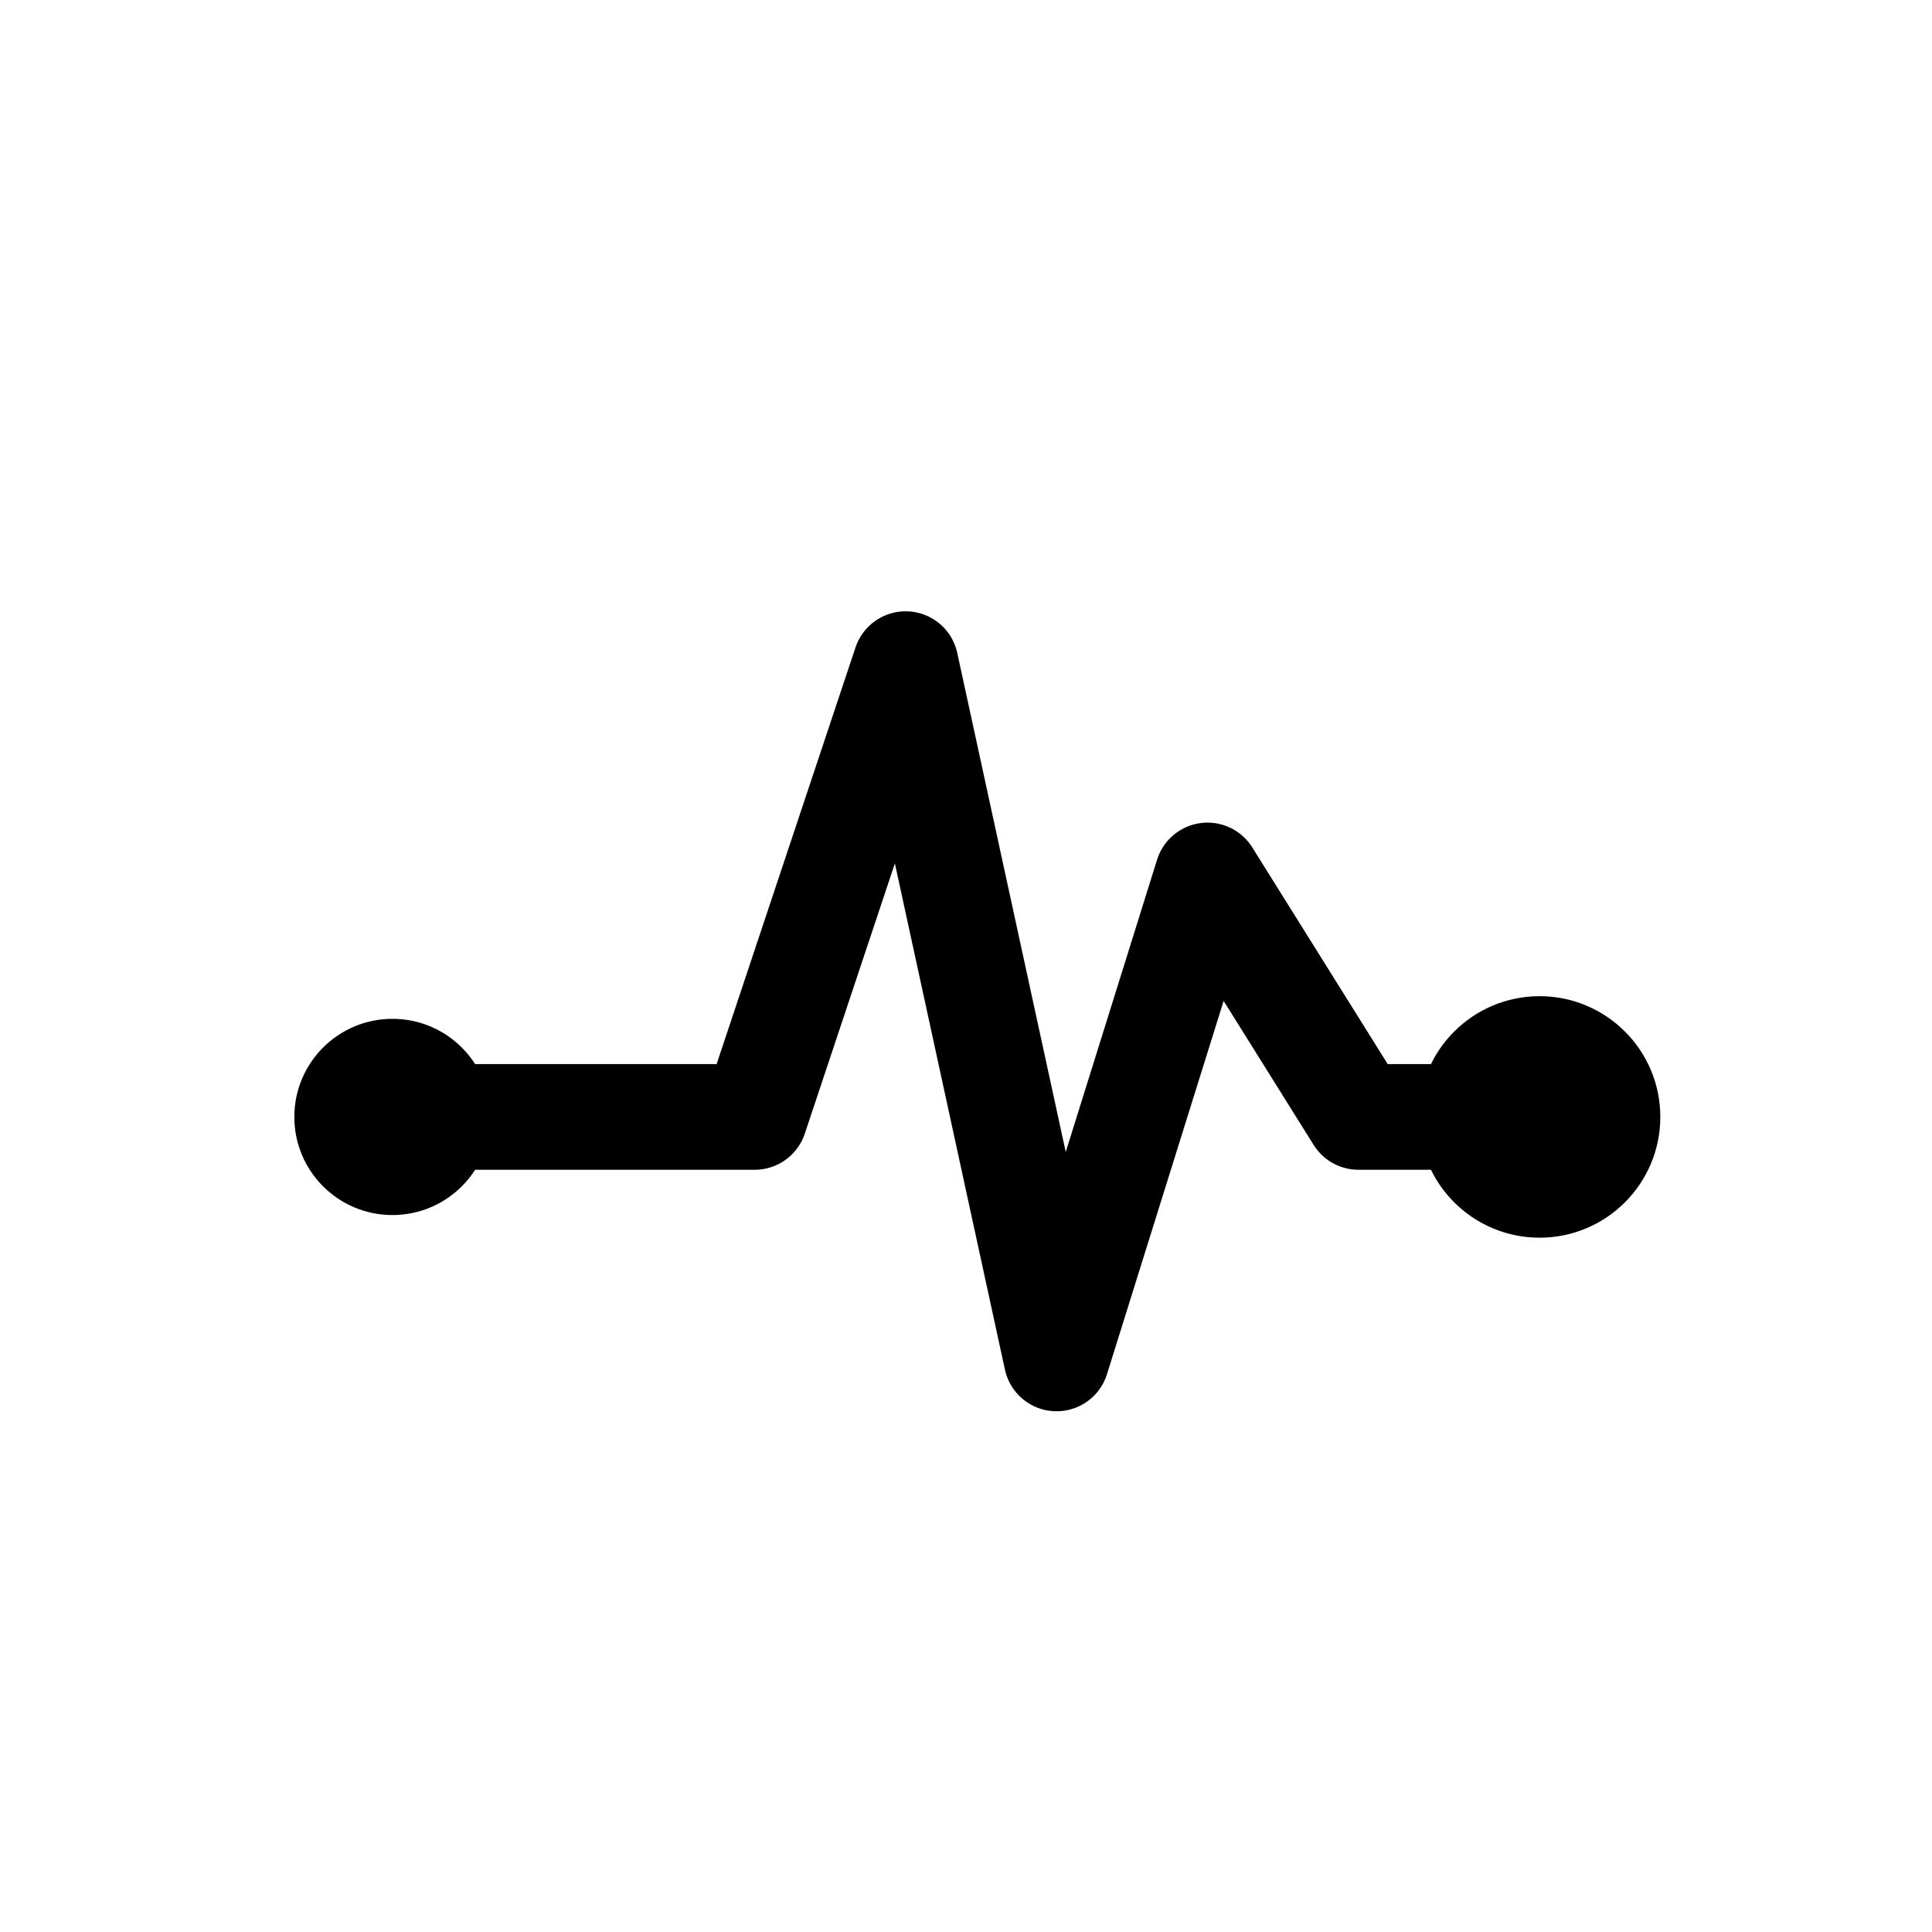
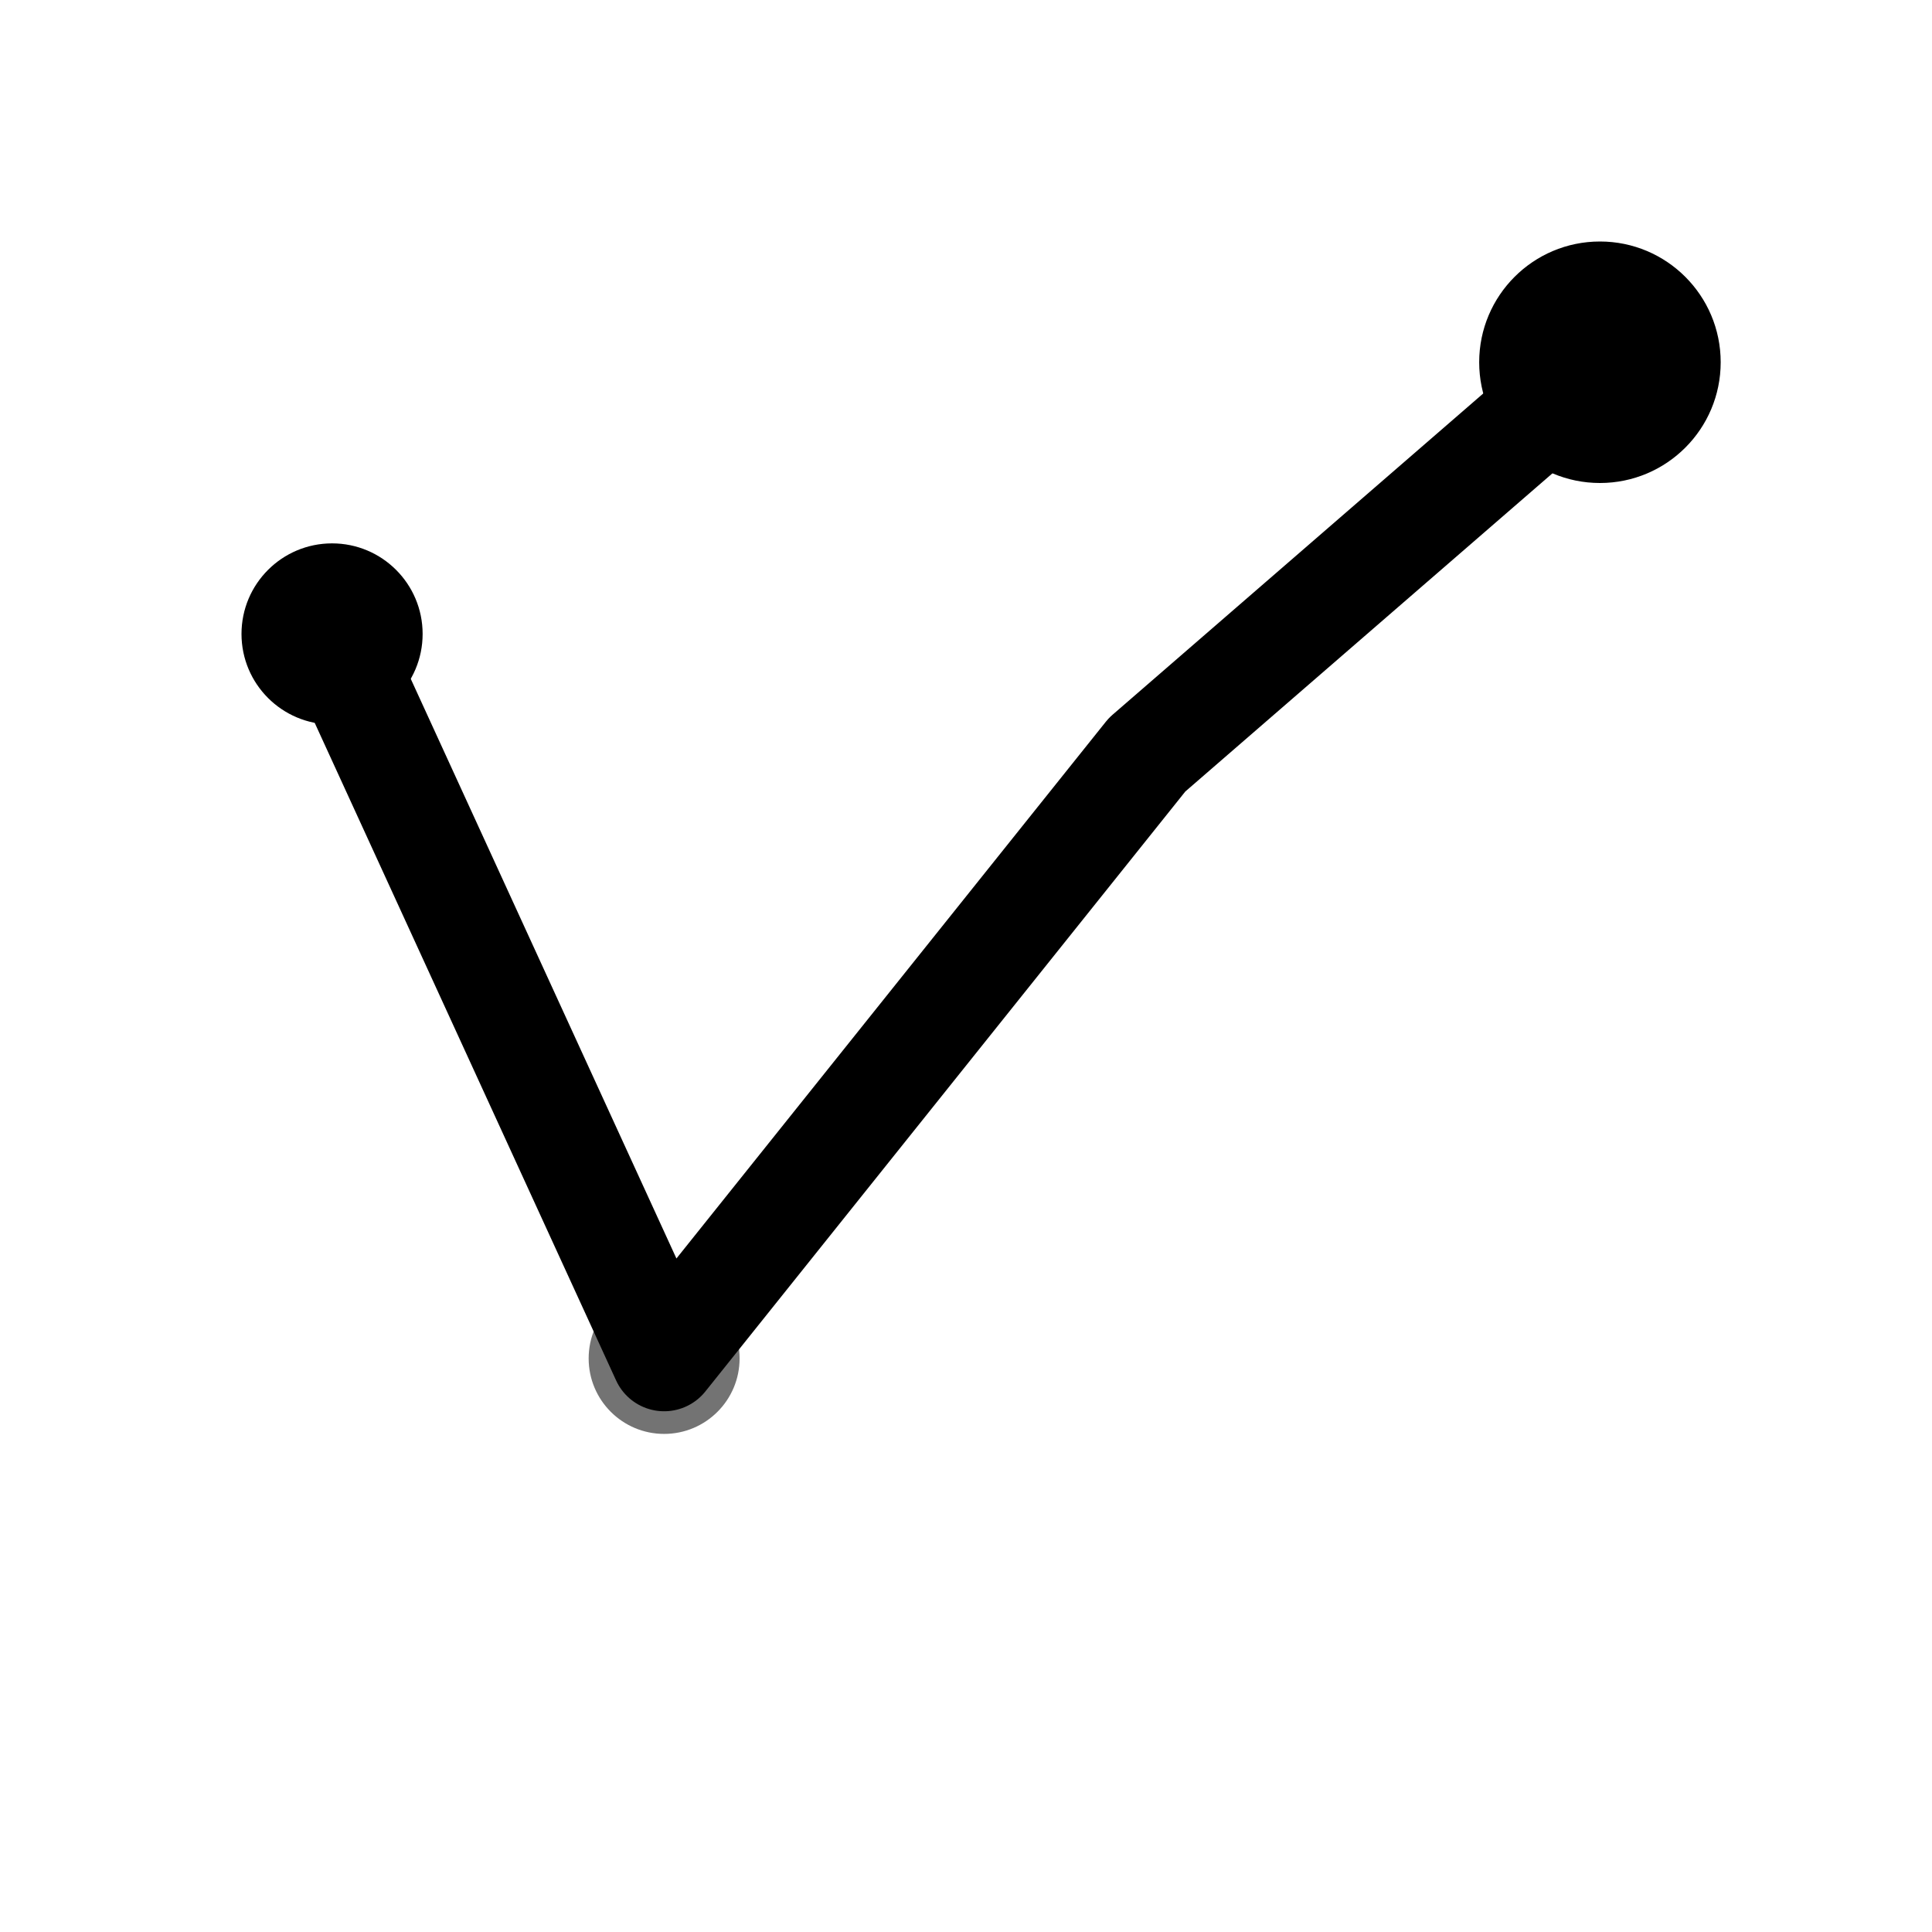
- <svg xmlns="http://www.w3.org/2000/svg" viewBox="0 0 128 128" width="128" height="128" role="img" aria-label="Pulse 脉测">
-   <g fill="none" stroke="currentColor">
-     <polyline points="26,74 50,74 60,44 70,90 80,58 90,74 102,74" stroke-width="7" stroke-linecap="round" stroke-linejoin="round" />
-   </g>
-   <circle cx="26" cy="74" r="6.5" fill="currentColor" />
-   <circle cx="102" cy="74" r="8" fill="currentColor" />
+ <svg xmlns="http://www.w3.org/2000/svg" viewBox="0 0 128 128" width="128" height="128" role="img" aria-label="Velox">
+   <polyline points="22,42 44,90 76,50 106,24" fill="none" stroke="currentColor" stroke-width="7" stroke-linecap="round" stroke-linejoin="round" />
+   <circle cx="22" cy="42" r="6" fill="currentColor" />
+   <circle cx="44" cy="90" r="5" fill="currentColor" fill-opacity="0.55" />
+   <circle cx="106" cy="24" r="8" fill="currentColor" />
</svg>
